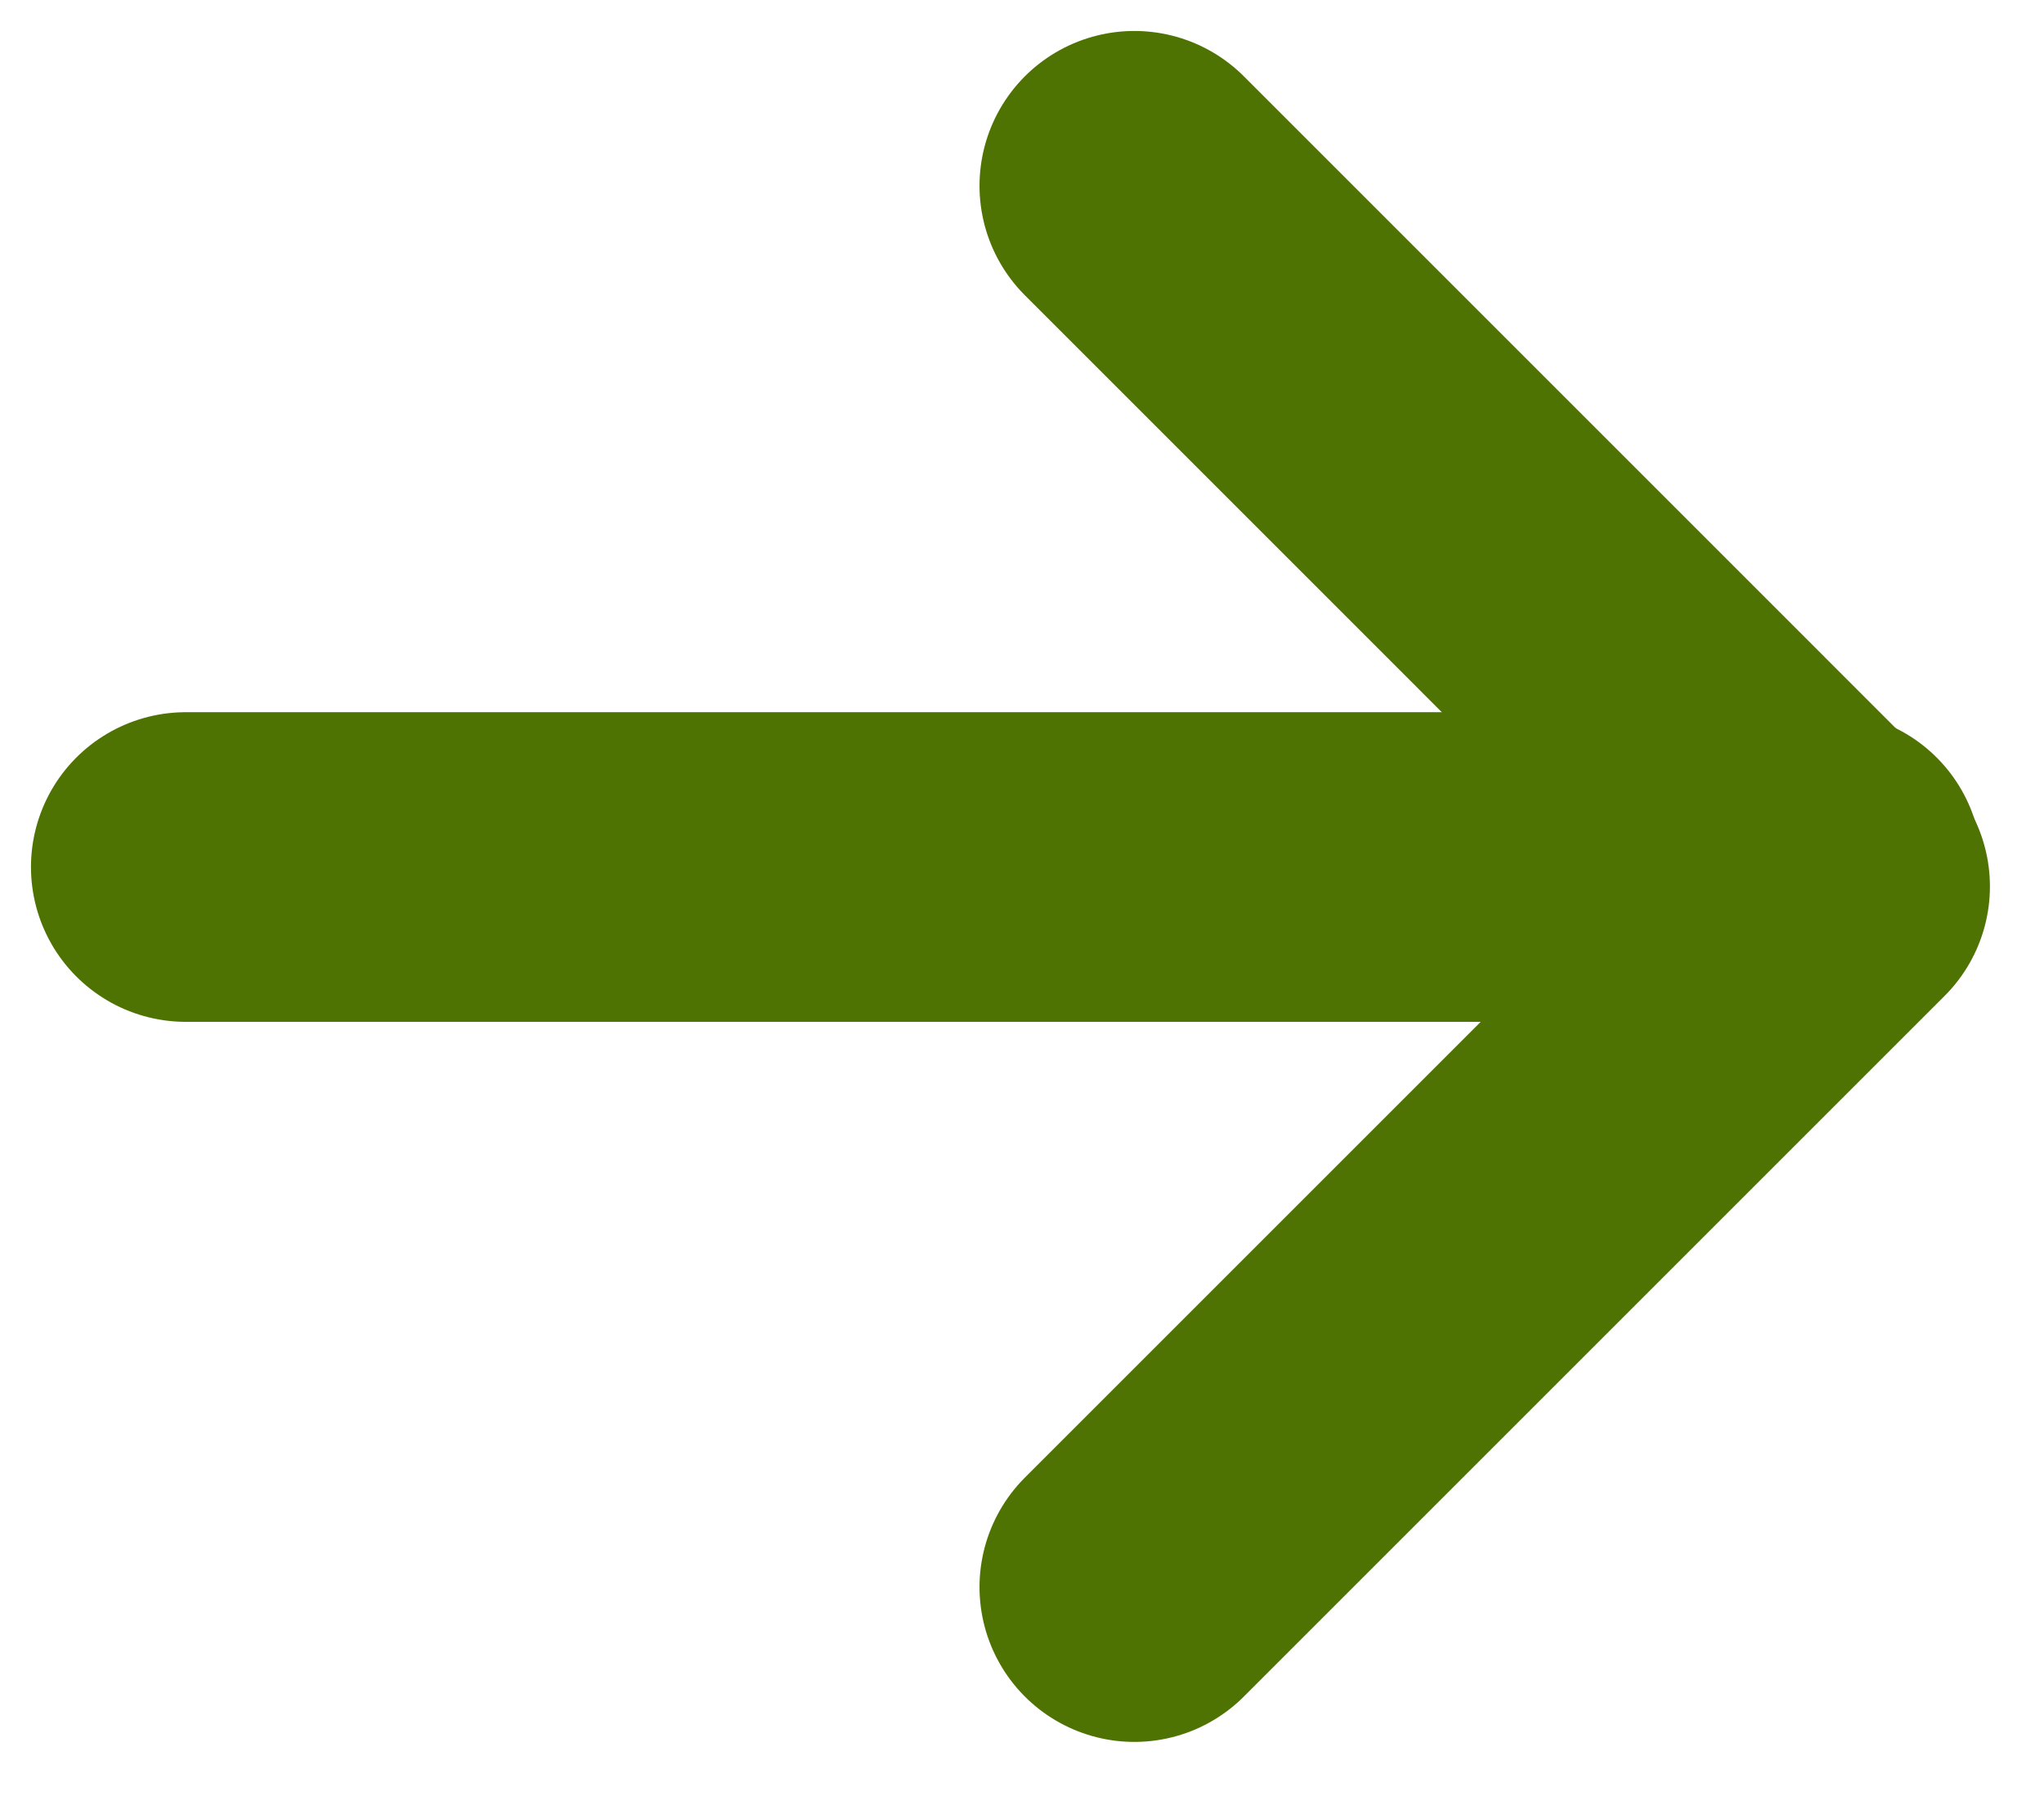
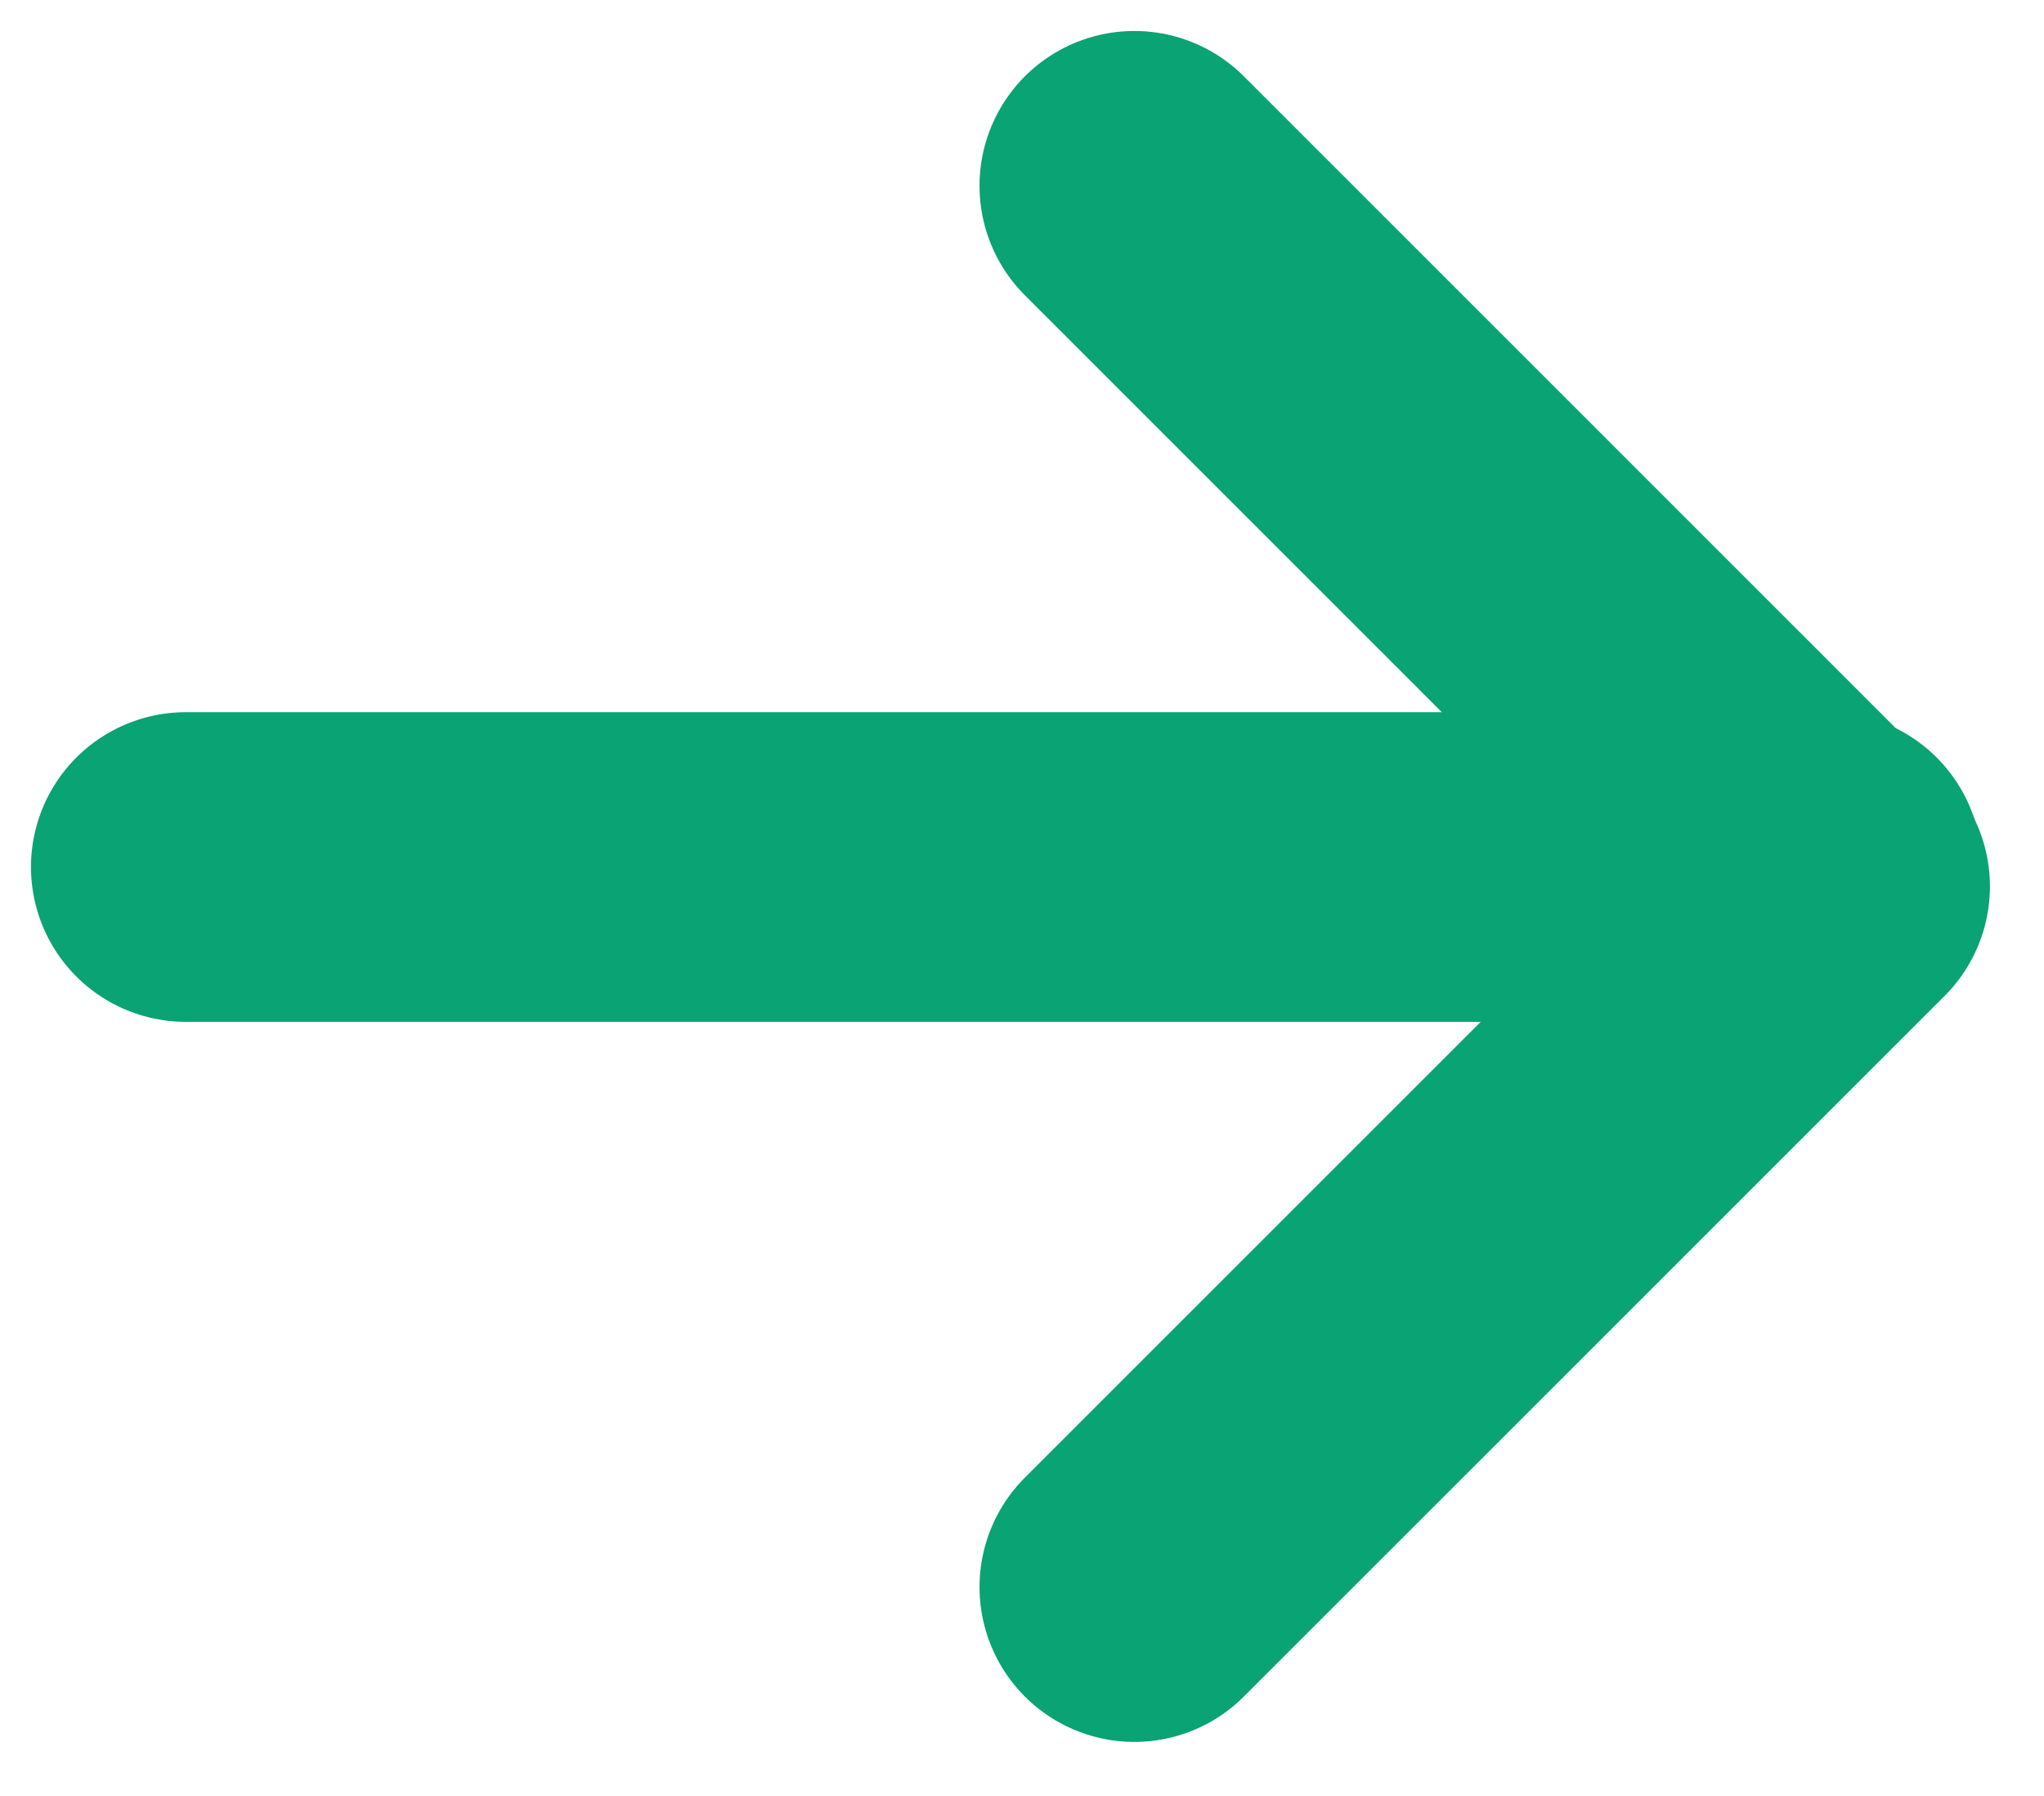
<svg xmlns="http://www.w3.org/2000/svg" width="33" height="29" viewBox="0 0 33 29" fill="none">
-   <path d="M3 14H29.5" stroke="#4F7302" stroke-width="5" stroke-linecap="round" />
-   <path d="M18.314 3L29.627 14.314L18.314 25.627" stroke="#4F7302" stroke-width="5" stroke-linecap="round" stroke-linejoin="round" />
+   <path d="M3 14H29.5" stroke="#0AA373" stroke-width="5" stroke-linecap="round" />
+   <path d="M18.314 3L29.627 14.314L18.314 25.627" stroke="#0AA373" stroke-width="5" stroke-linecap="round" stroke-linejoin="round" />
</svg>
